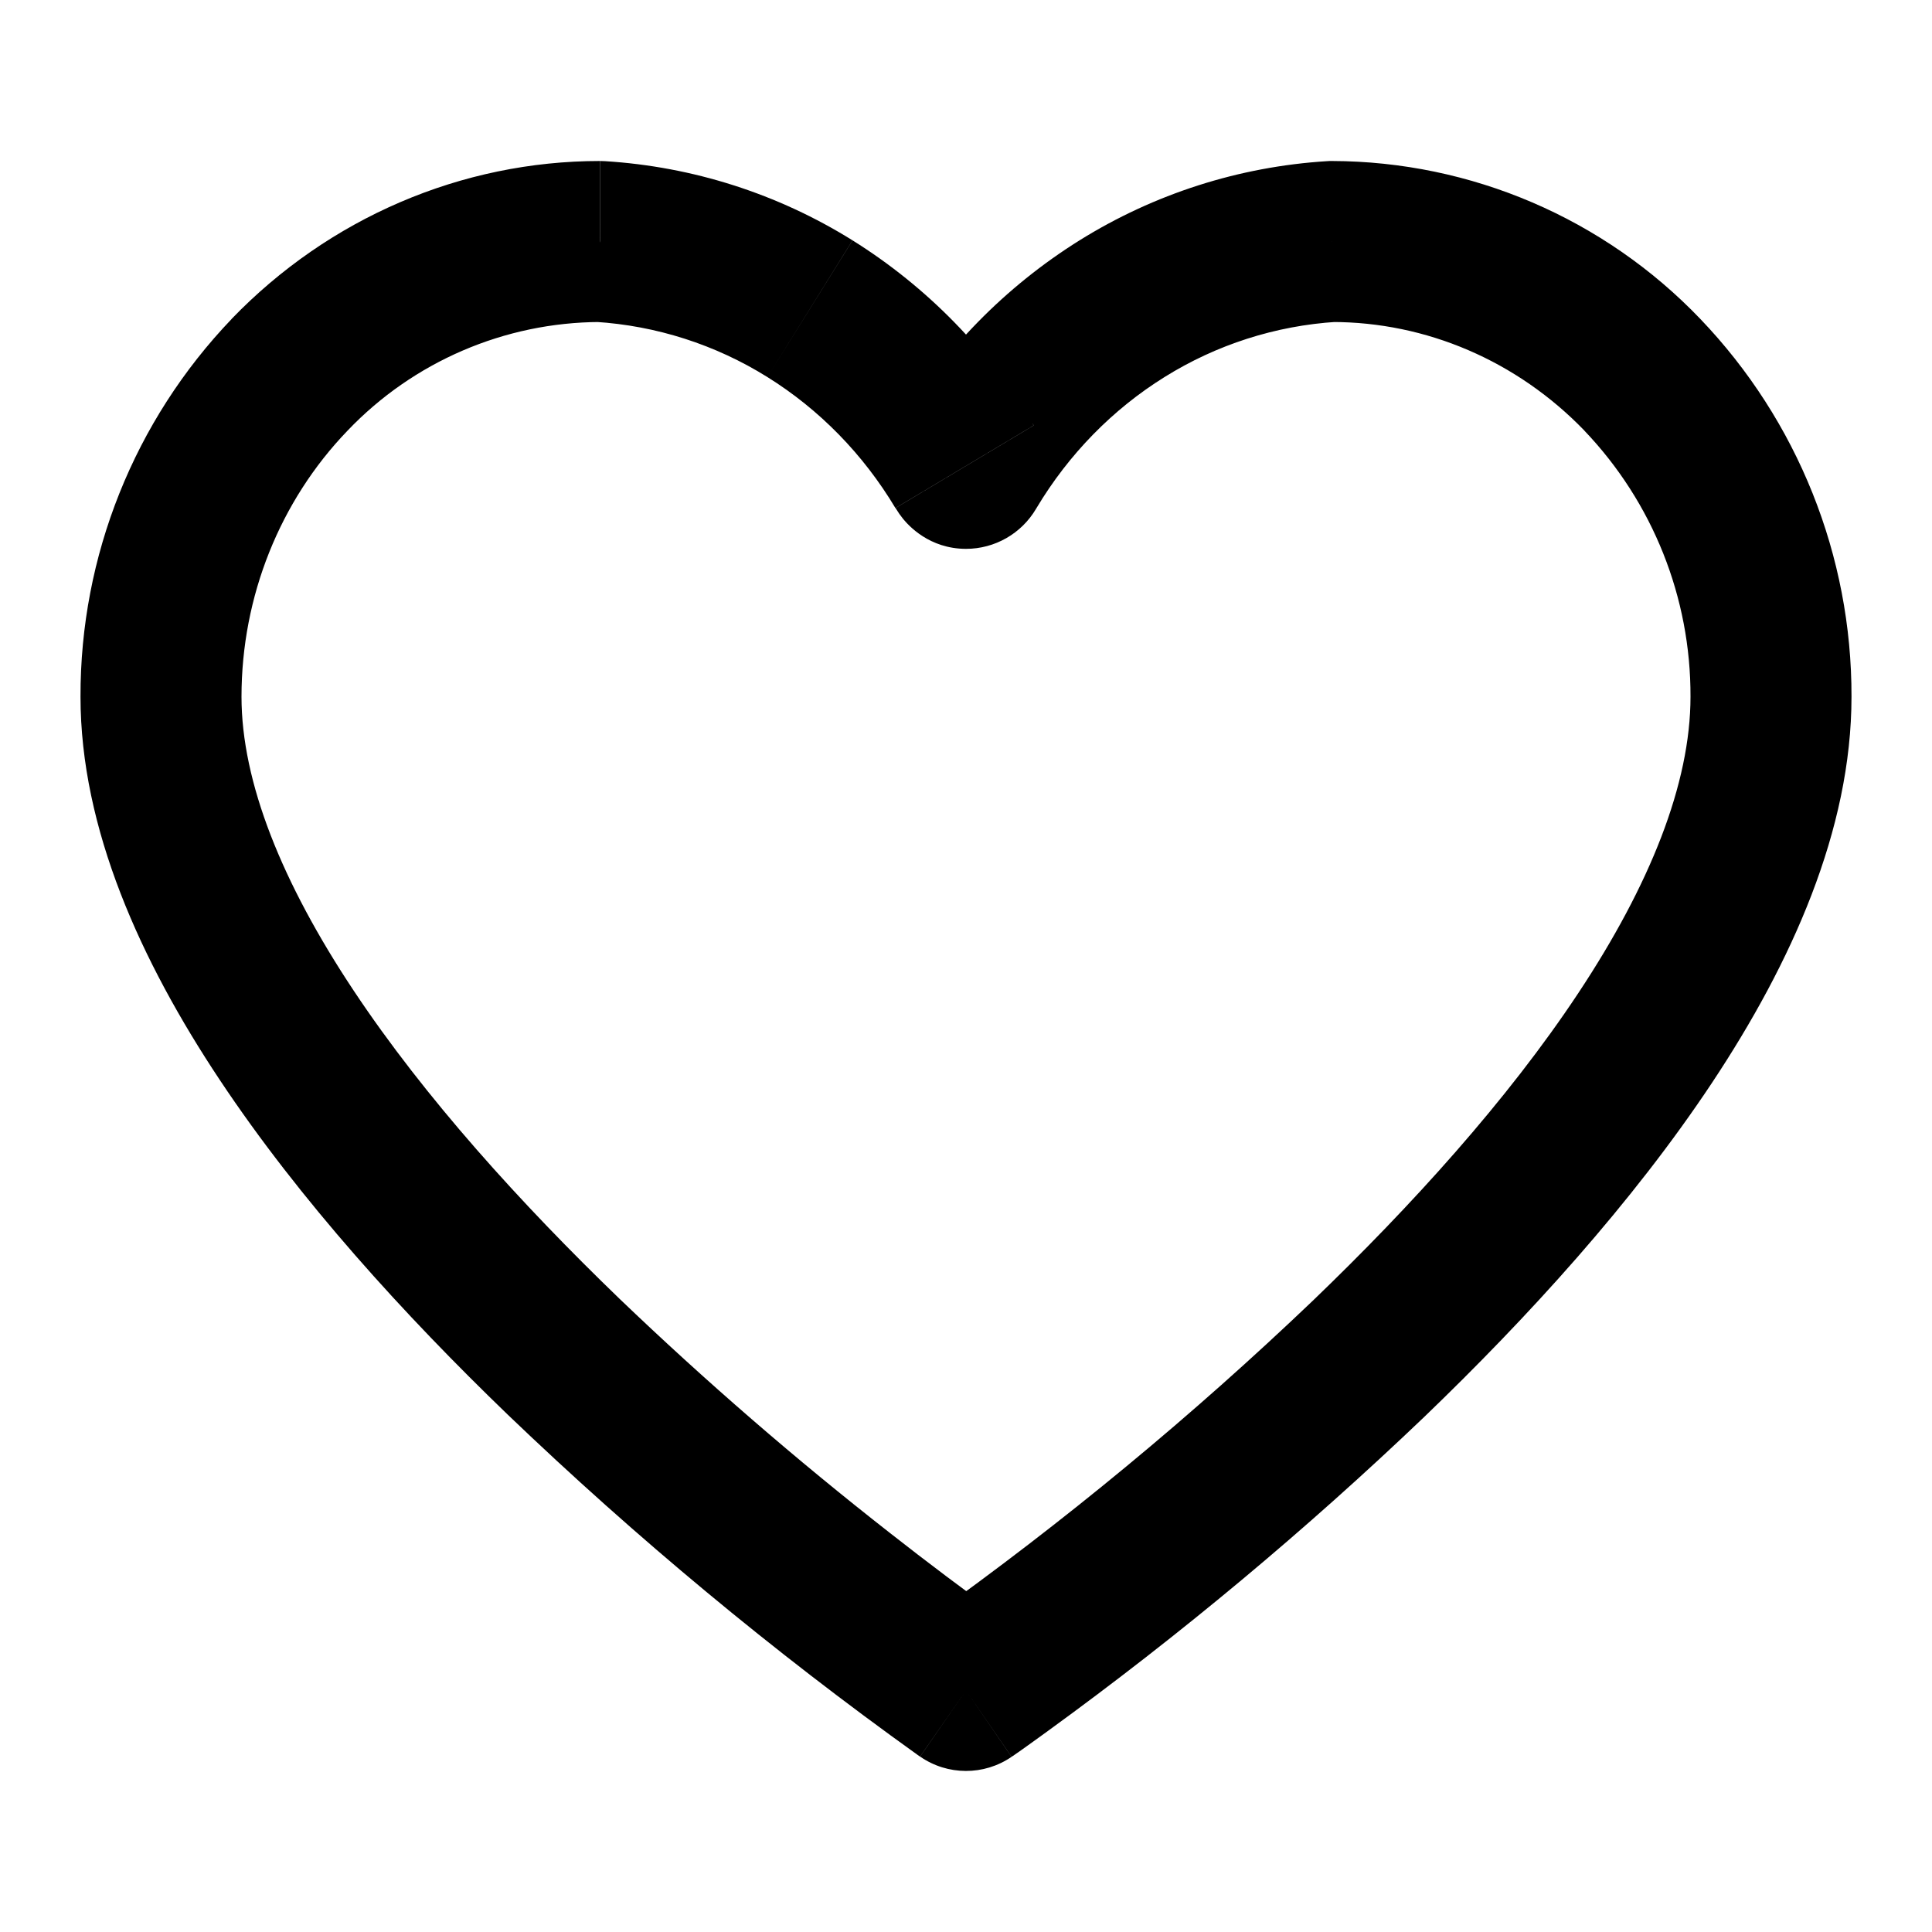
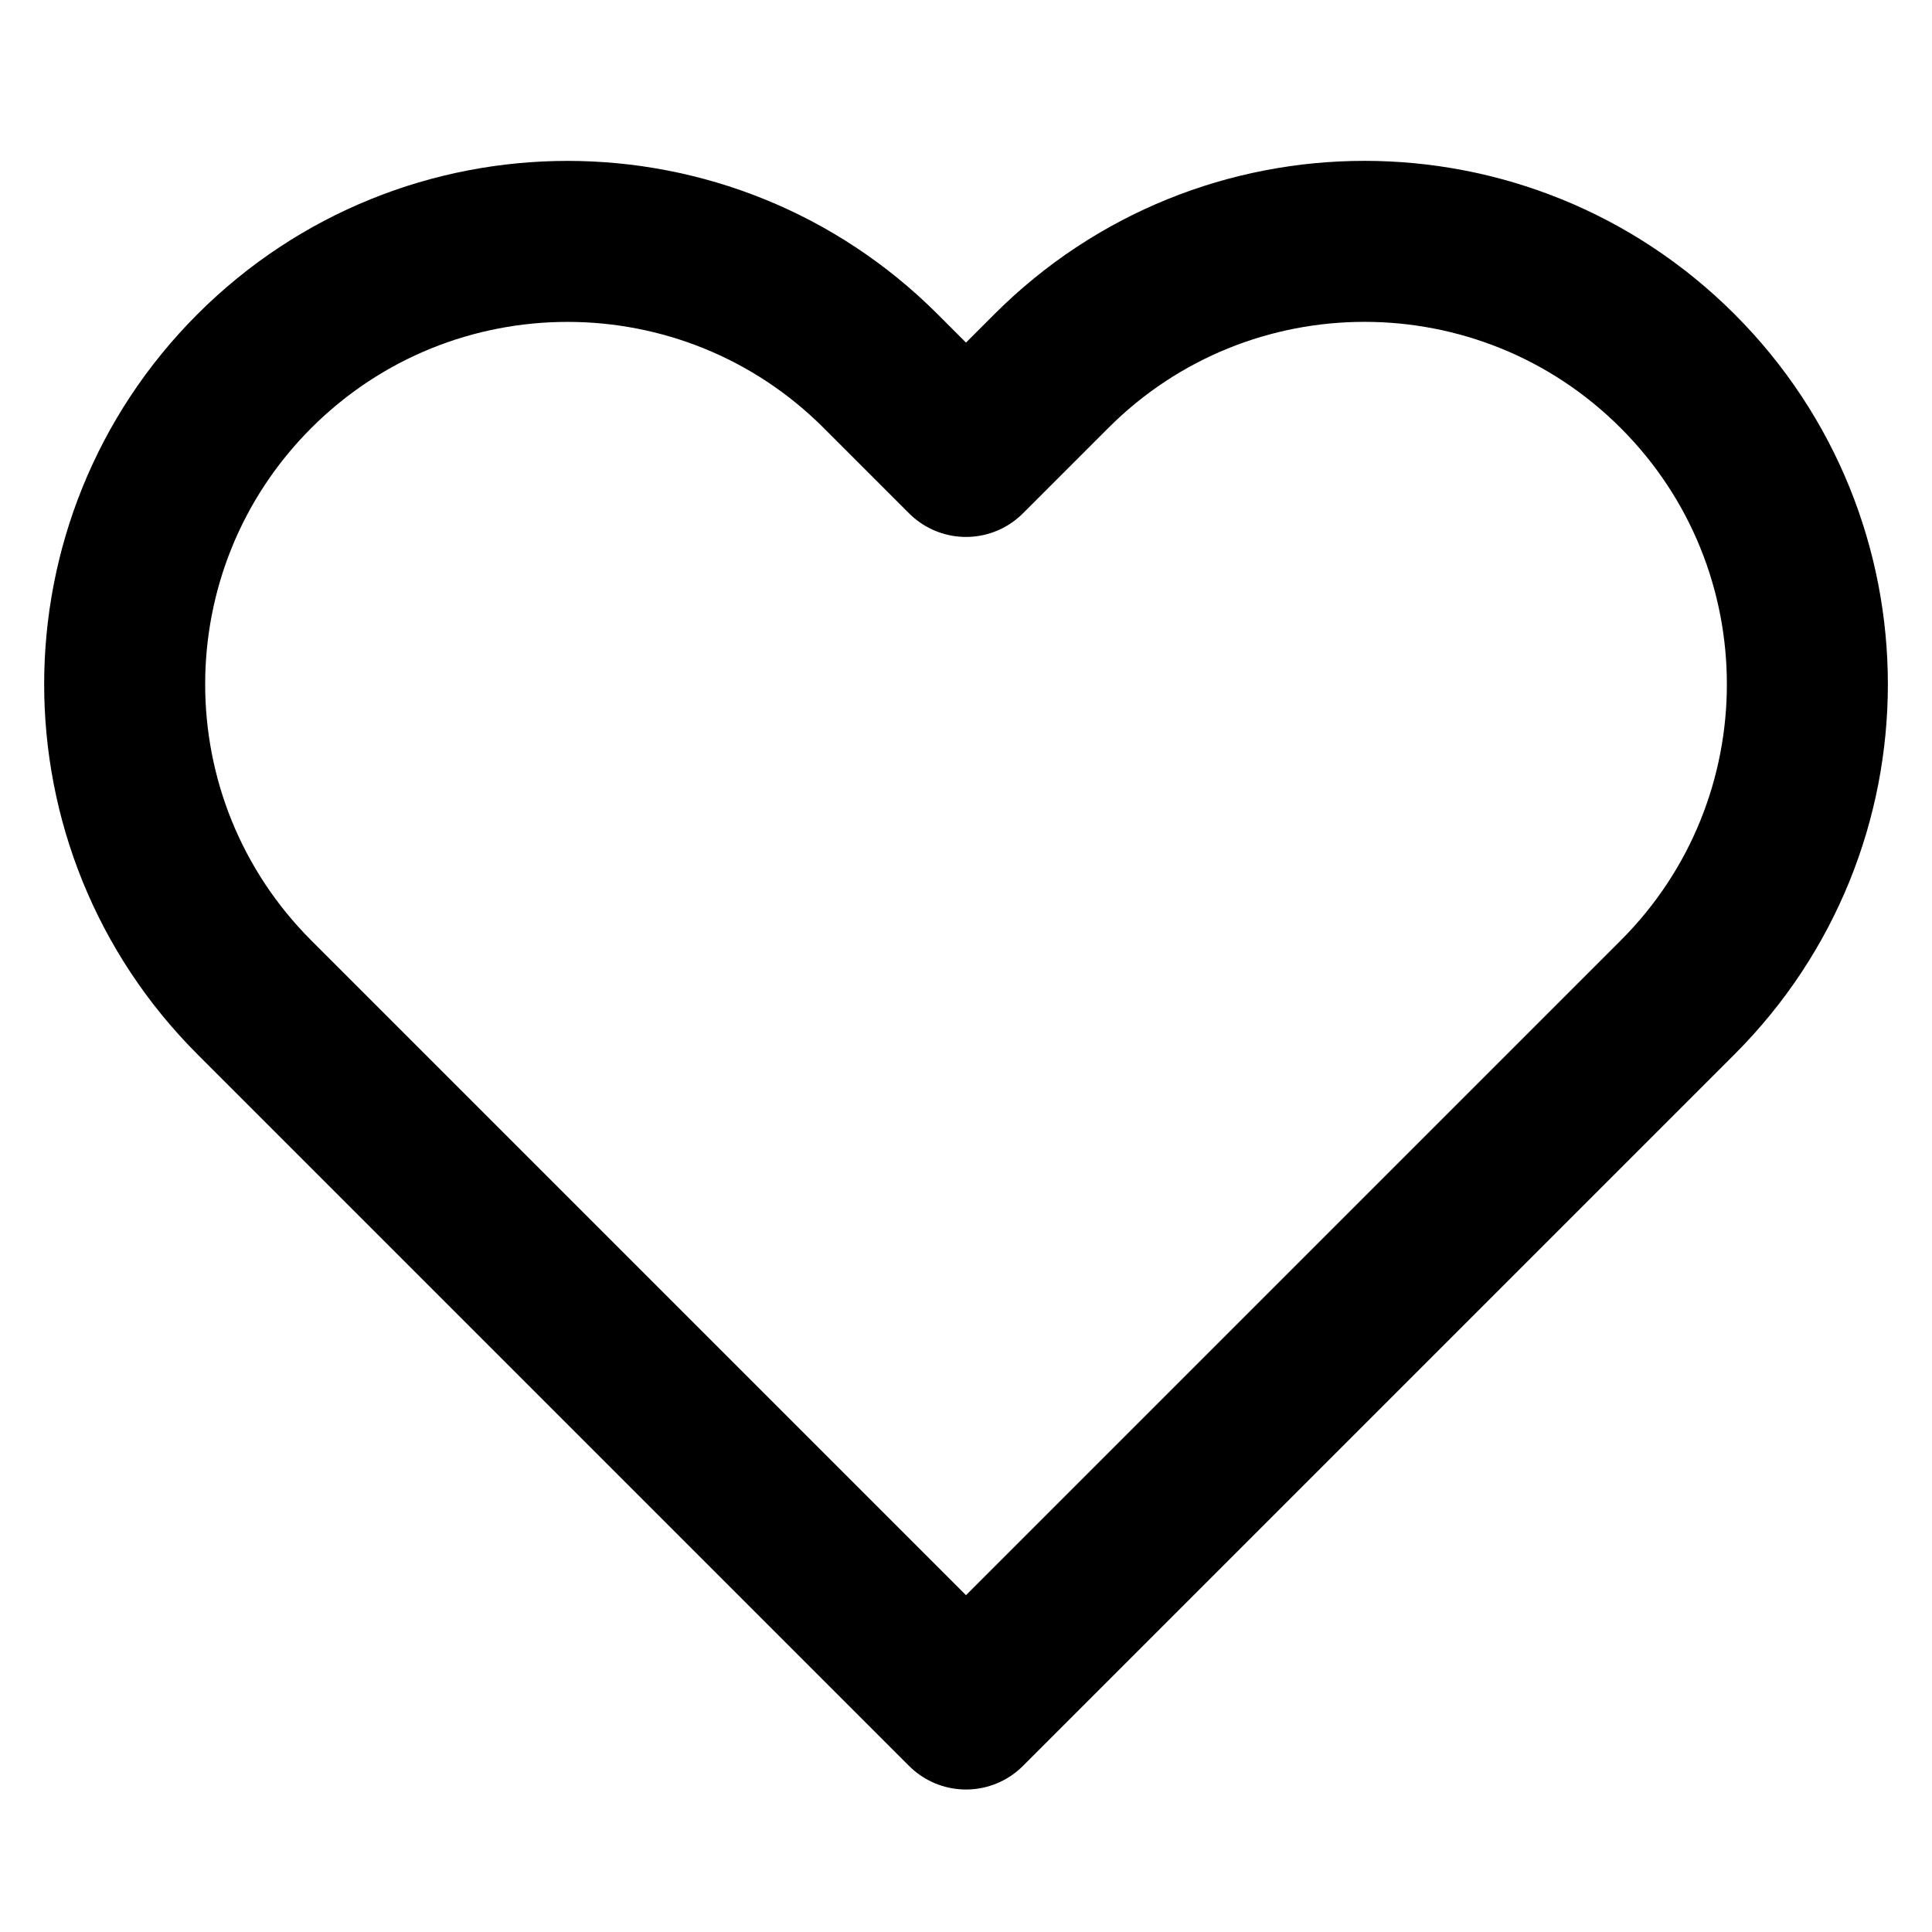
- <svg xmlns="http://www.w3.org/2000/svg" width="24" height="24" fill="none">
-   <path d="M16.546 3V2c-.02 0-.041 0-.061.002l.06.998zm-2.608.835l-.528-.849.528.85zM7.454 3l.061-.998A1.001 1.001 0 0 0 7.455 2v1zM2 8.655H1h1zM12 21l-.57.821a1 1 0 0 0 1.136.003L12 21zM22 8.655h-1 1zm-9.983-2.857l.859.513-.859-.513zm-.034 0l-.859.513.859-.513zm.017.02v-1 1zm4.485-3.816a6.58 6.58 0 0 0-3.075.984l1.056 1.698a4.58 4.58 0 0 1 2.14-.686l-.121-1.996zm-3.075.984a6.829 6.829 0 0 0-2.251 2.3l1.717 1.025c.4-.669.946-1.226 1.59-1.627L13.41 2.986zm-.569 2.3a6.829 6.829 0 0 0-2.25-2.3L9.533 4.684c.644.401 1.19.958 1.59 1.627l1.717-1.026zm-2.25-2.3a6.58 6.58 0 0 0-3.076-.984l-.122 1.996a4.58 4.58 0 0 1 2.14.686l1.057-1.698zM7.453 2c-1.723 0-3.369.71-4.576 1.962l1.44 1.388A4.358 4.358 0 0 1 7.453 4V2zM2.878 3.962A6.762 6.762 0 0 0 1 8.655h2c0-1.246.478-2.434 1.317-3.305l-1.44-1.388zM1 8.655c0 1.639.749 3.285 1.73 4.76.993 1.494 2.298 2.925 3.576 4.157a46.419 46.419 0 0 0 5.09 4.226l.024.017.007.004.002.002L12 21l.57-.821-.004-.004a3.82 3.82 0 0 1-.098-.069 43.018 43.018 0 0 1-1.413-1.063 44.396 44.396 0 0 1-3.36-2.91c-1.223-1.18-2.418-2.498-3.3-3.825C3.501 10.963 3 9.715 3 8.655H1zM12 21l.567.824.002-.002.007-.005.024-.016.089-.062c.077-.055.188-.134.328-.236a45.462 45.462 0 0 0 4.676-3.902c1.278-1.229 2.585-2.658 3.578-4.156C22.253 11.964 23 10.31 23 8.655h-2c0 1.08-.503 2.338-1.396 3.685-.881 1.33-2.075 2.644-3.297 3.819a43.462 43.462 0 0 1-4.771 3.945l-.079.055-.019.014-.004.002v.001L12 21zM23 8.655a6.762 6.762 0 0 0-1.878-4.693l-1.44 1.388A4.762 4.762 0 0 1 21 8.655h2zm-1.878-4.693A6.358 6.358 0 0 0 16.546 2v2c1.17 0 2.298.481 3.137 1.35l1.44-1.388zM11.16 5.285c-.021.035.02-.037.074-.104A.99.99 0 0 1 12 4.818v2a1.01 1.01 0 0 0 .87-.497l.006-.01-1.717-1.026zm-.035 1.026l.006.01a1.101 1.101 0 0 0 .087.124c.066.08.324.373.783.373v-2a.99.99 0 0 1 .767.363c.055.067.095.14.074.104l-1.717 1.026z" fill="currentColor" />
+ <svg xmlns="http://www.w3.org/2000/svg" width="24" height="24" viewBox="0 0 24 24" fill="none" stroke="currentColor" stroke-width="2" stroke-linecap="round" stroke-linejoin="round">
+   <path d="M20.84 4.61a5.5 5.5 0 0 0-7.78 0L12 5.67l-1.06-1.06a5.5 5.5 0 0 0-7.78 7.78l1.06 1.06L12 21.23l7.78-7.78 1.06-1.06a5.5 5.5 0 0 0 0-7.78z" />
</svg>
